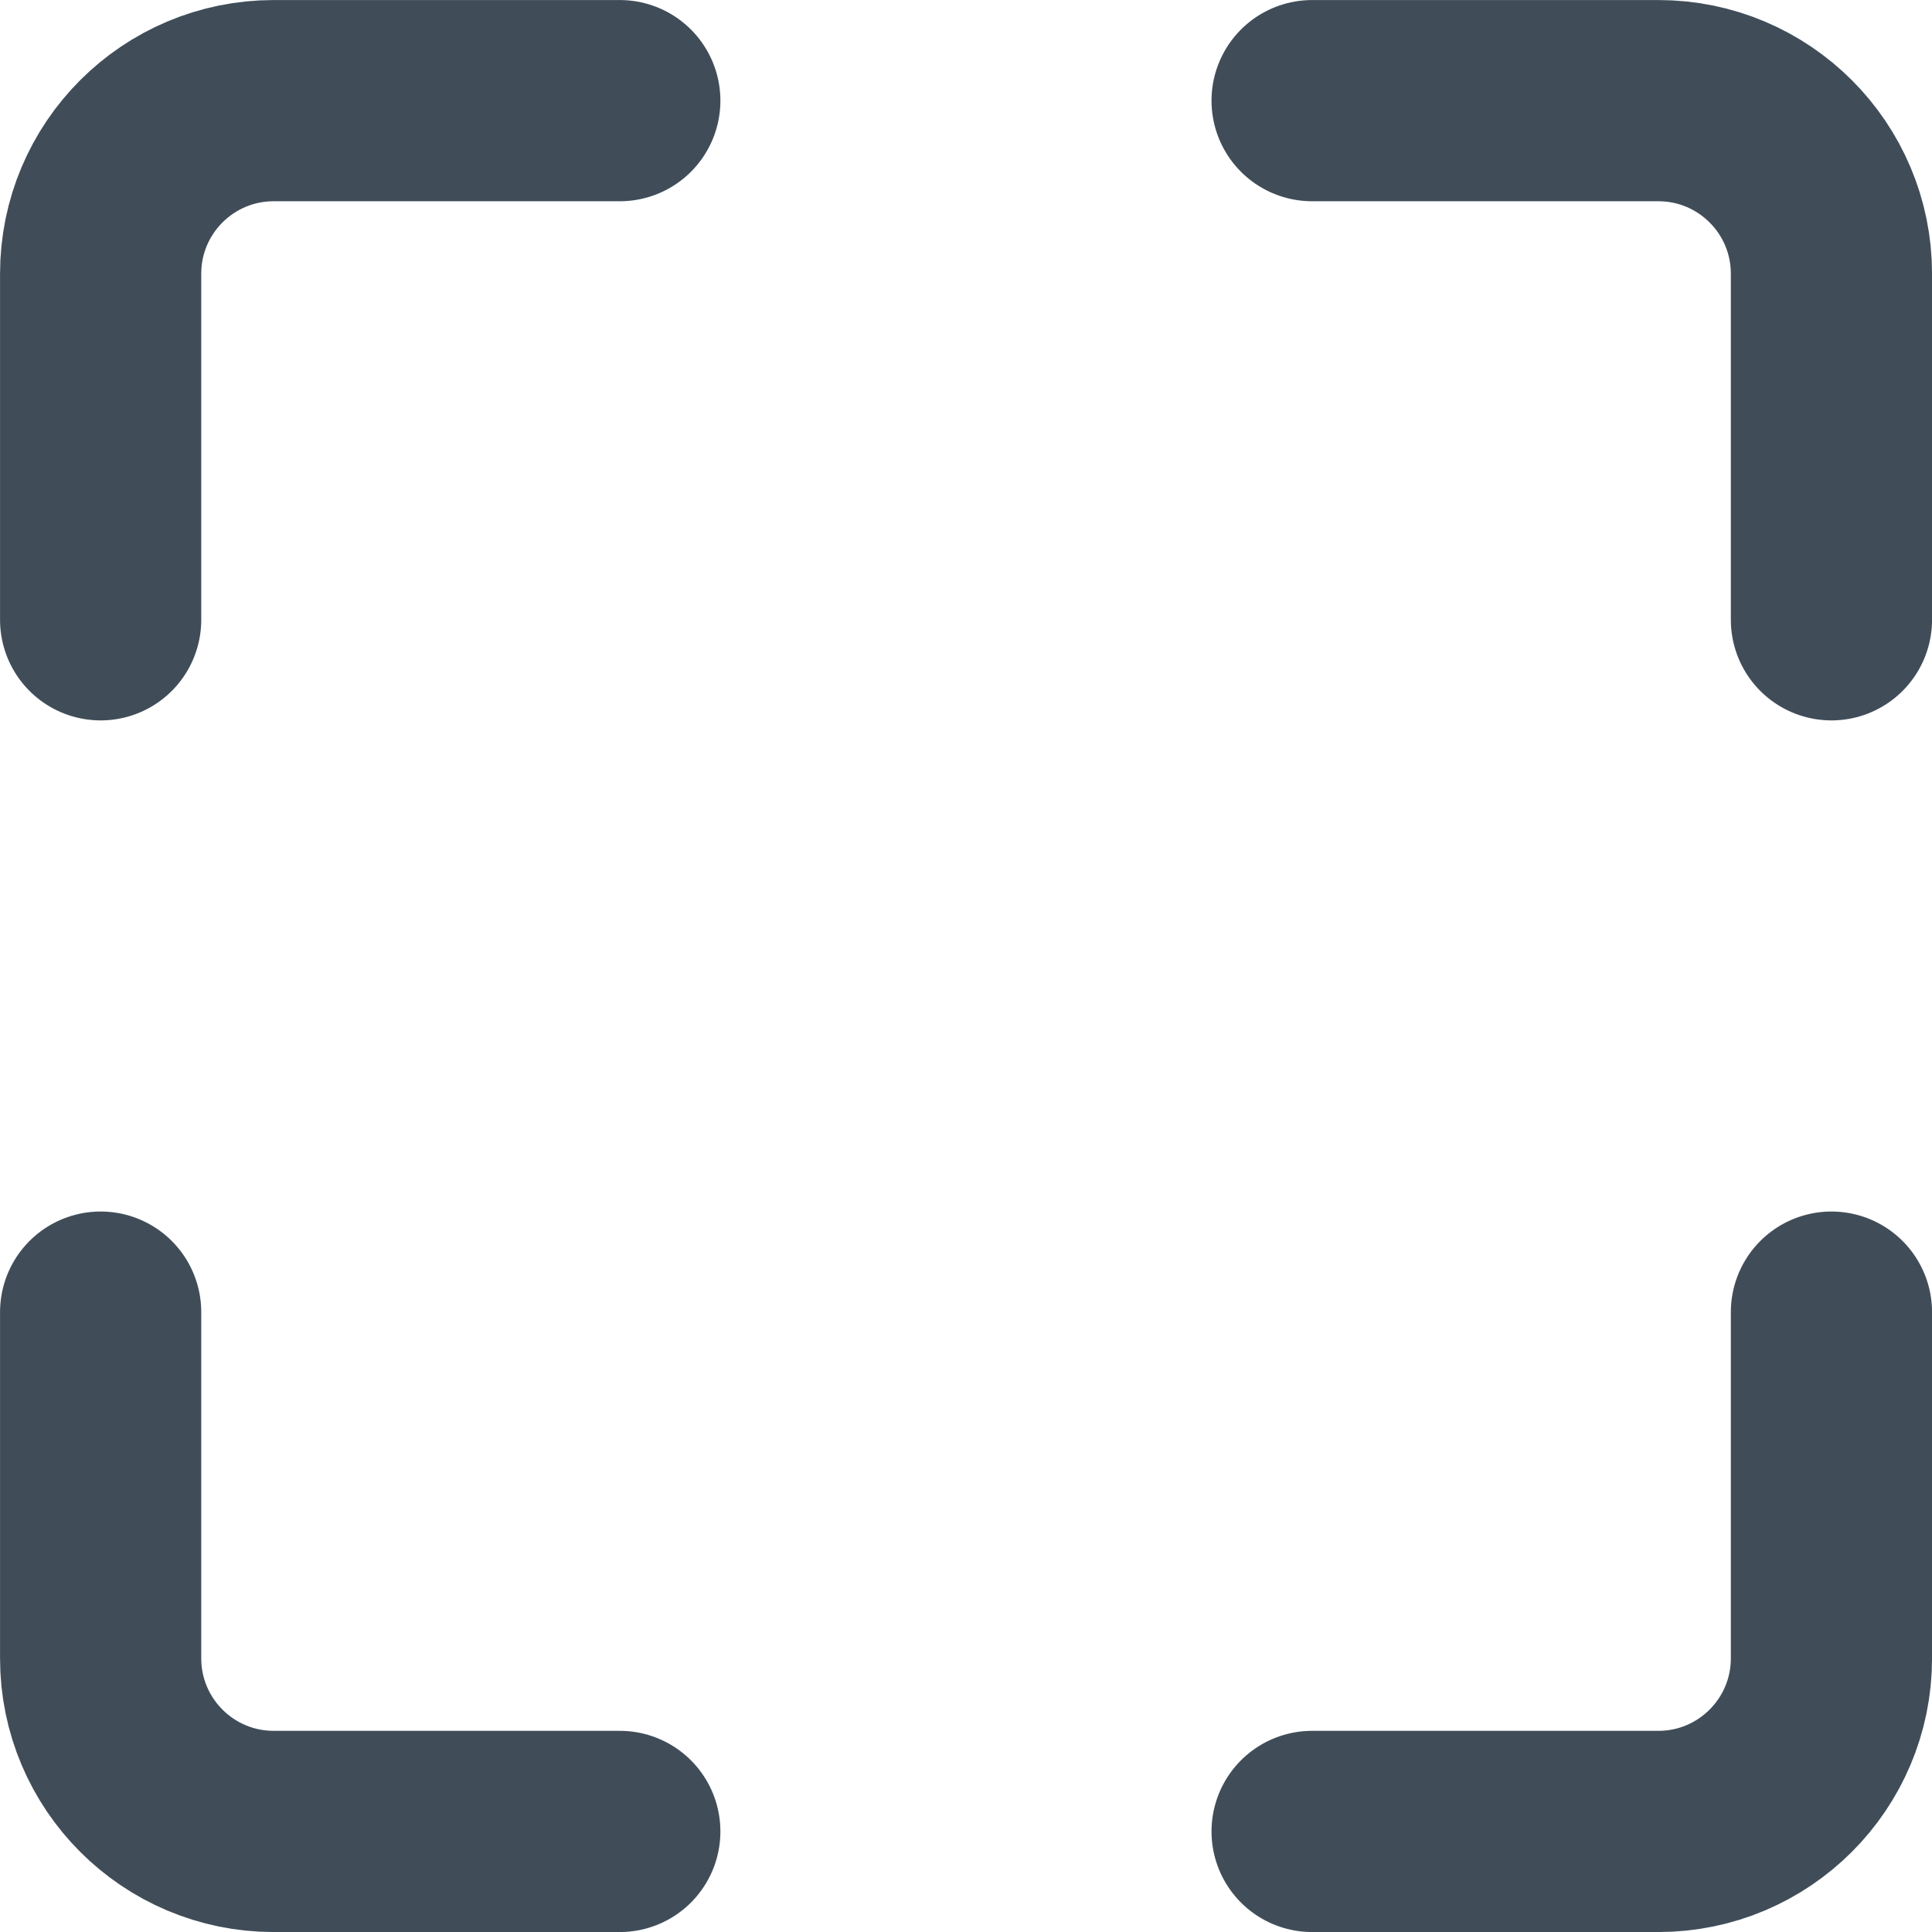
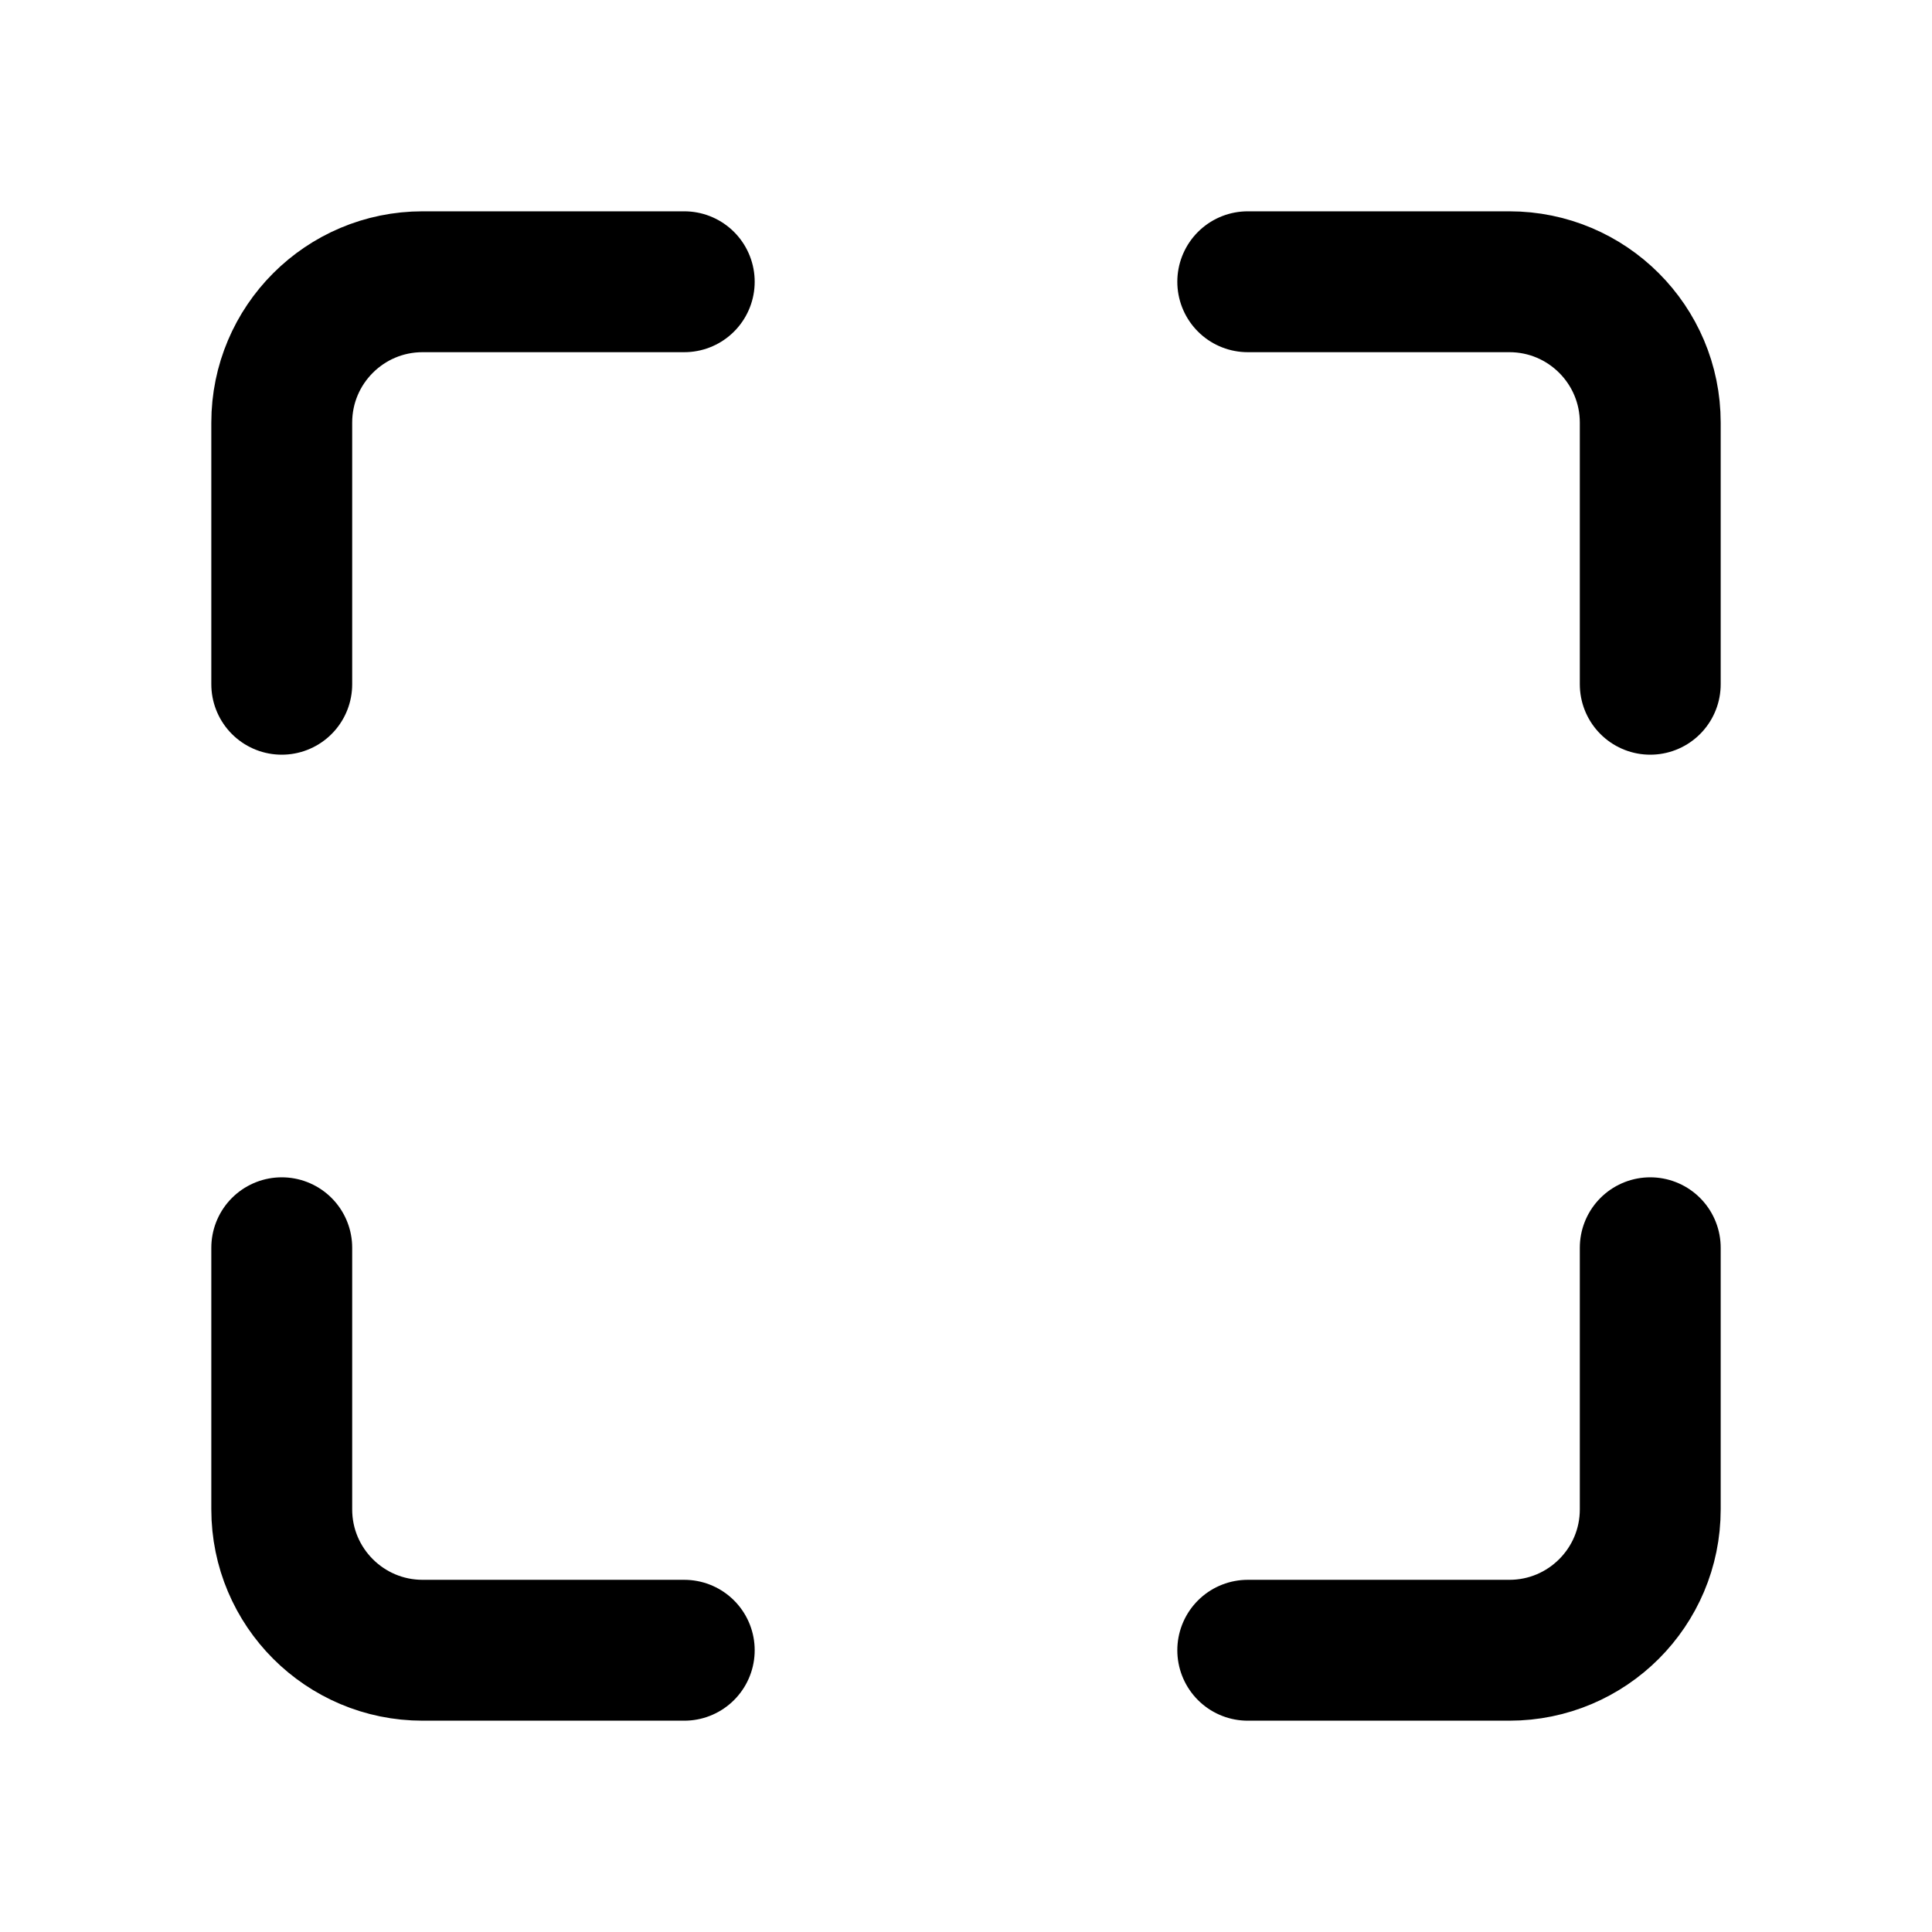
- <svg xmlns="http://www.w3.org/2000/svg" overflow="visible" style="display: block;" width="22.325" height="22.325" viewBox="0 0 22.325 22.325" fill="none">
-   <g id="fullscreen">
-     <path id="vector" d="M7.162 1.163H3.163C2.058 1.163 1.163 2.058 1.163 3.163V7.162" stroke="#404D59" stroke-width="2.325" stroke-linecap="round" />
-     <path id="vector_2" d="M21.163 7.162V3.163C21.163 2.058 20.267 1.163 19.163 1.163H15.162" stroke="#404D59" stroke-width="2.325" stroke-linecap="round" />
-     <path id="vector_3" d="M15.162 21.163H19.163C20.267 21.163 21.163 20.267 21.163 19.163V15.162" stroke="#404D59" stroke-width="2.325" stroke-linecap="round" />
-     <path id="vector_4" d="M7.162 21.163H3.163C2.058 21.163 1.163 20.267 1.163 19.163V15.162" stroke="#404D59" stroke-width="2.325" stroke-linecap="round" />
-   </g>
+ <svg xmlns="http://www.w3.org/2000/svg" width="24" height="24" viewBox="0 0 24 24" fill="none" stroke="currentColor" stroke-width="1.75" stroke-linecap="round" stroke-linejoin="round">
+   <path d="M8.5 3.5H5.25A1.75 1.75 0 0 0 3.5 5.25V8.5" />
+   <path d="M15.5 3.5h3.25A1.75 1.75 0 0 1 20.5 5.25V8.5" />
+   <path d="M20.5 15.5v3.25A1.75 1.75 0 0 1 18.75 20.5H15.5" />
+   <path d="M8.5 20.5H5.25A1.75 1.75 0 0 1 3.5 18.75V15.5" />
</svg>
